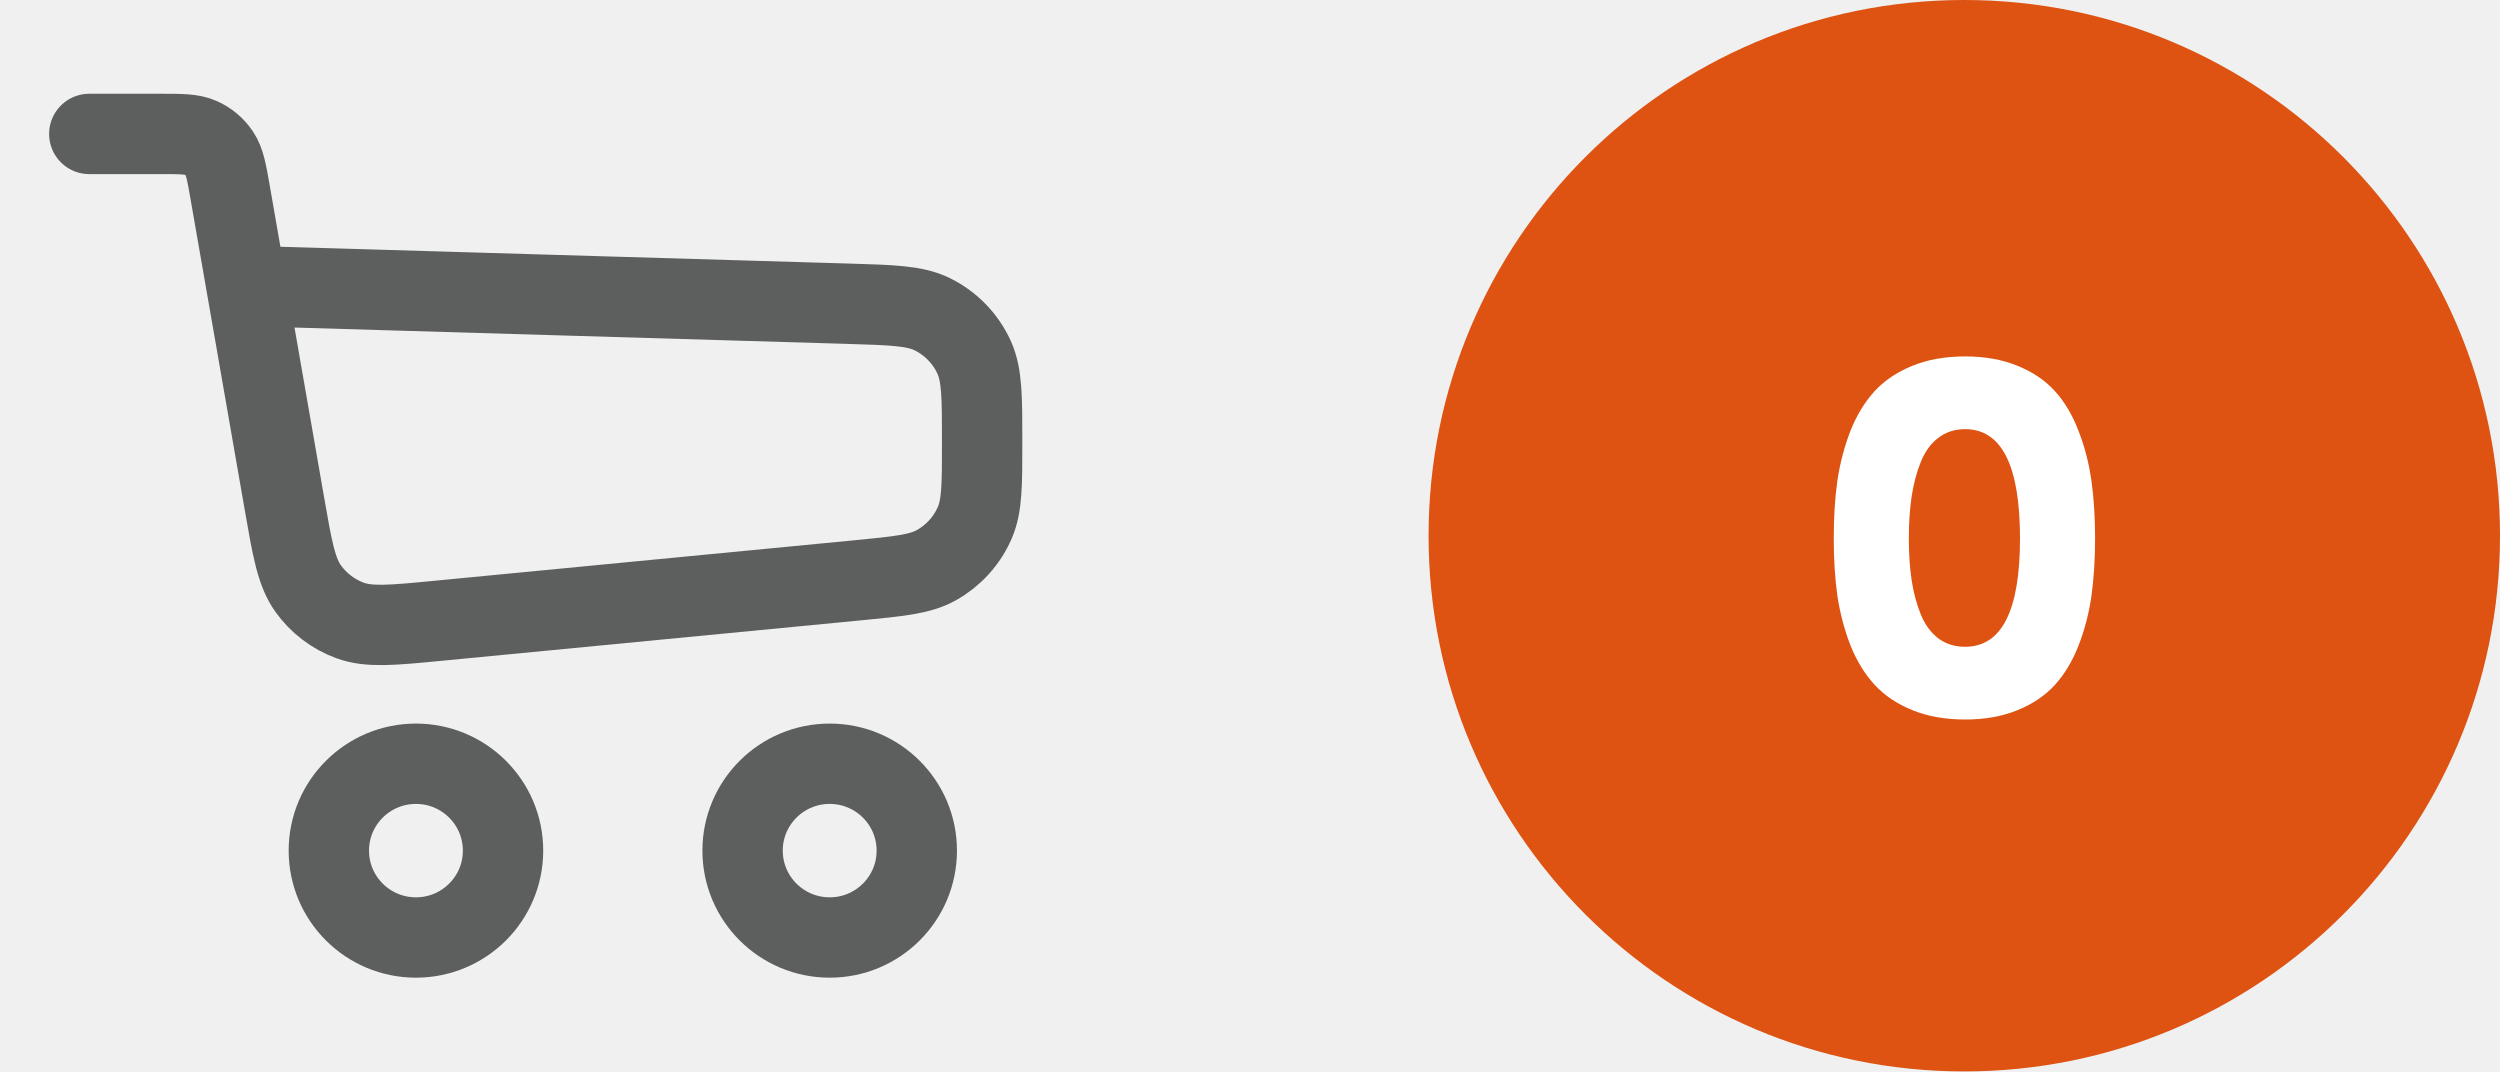
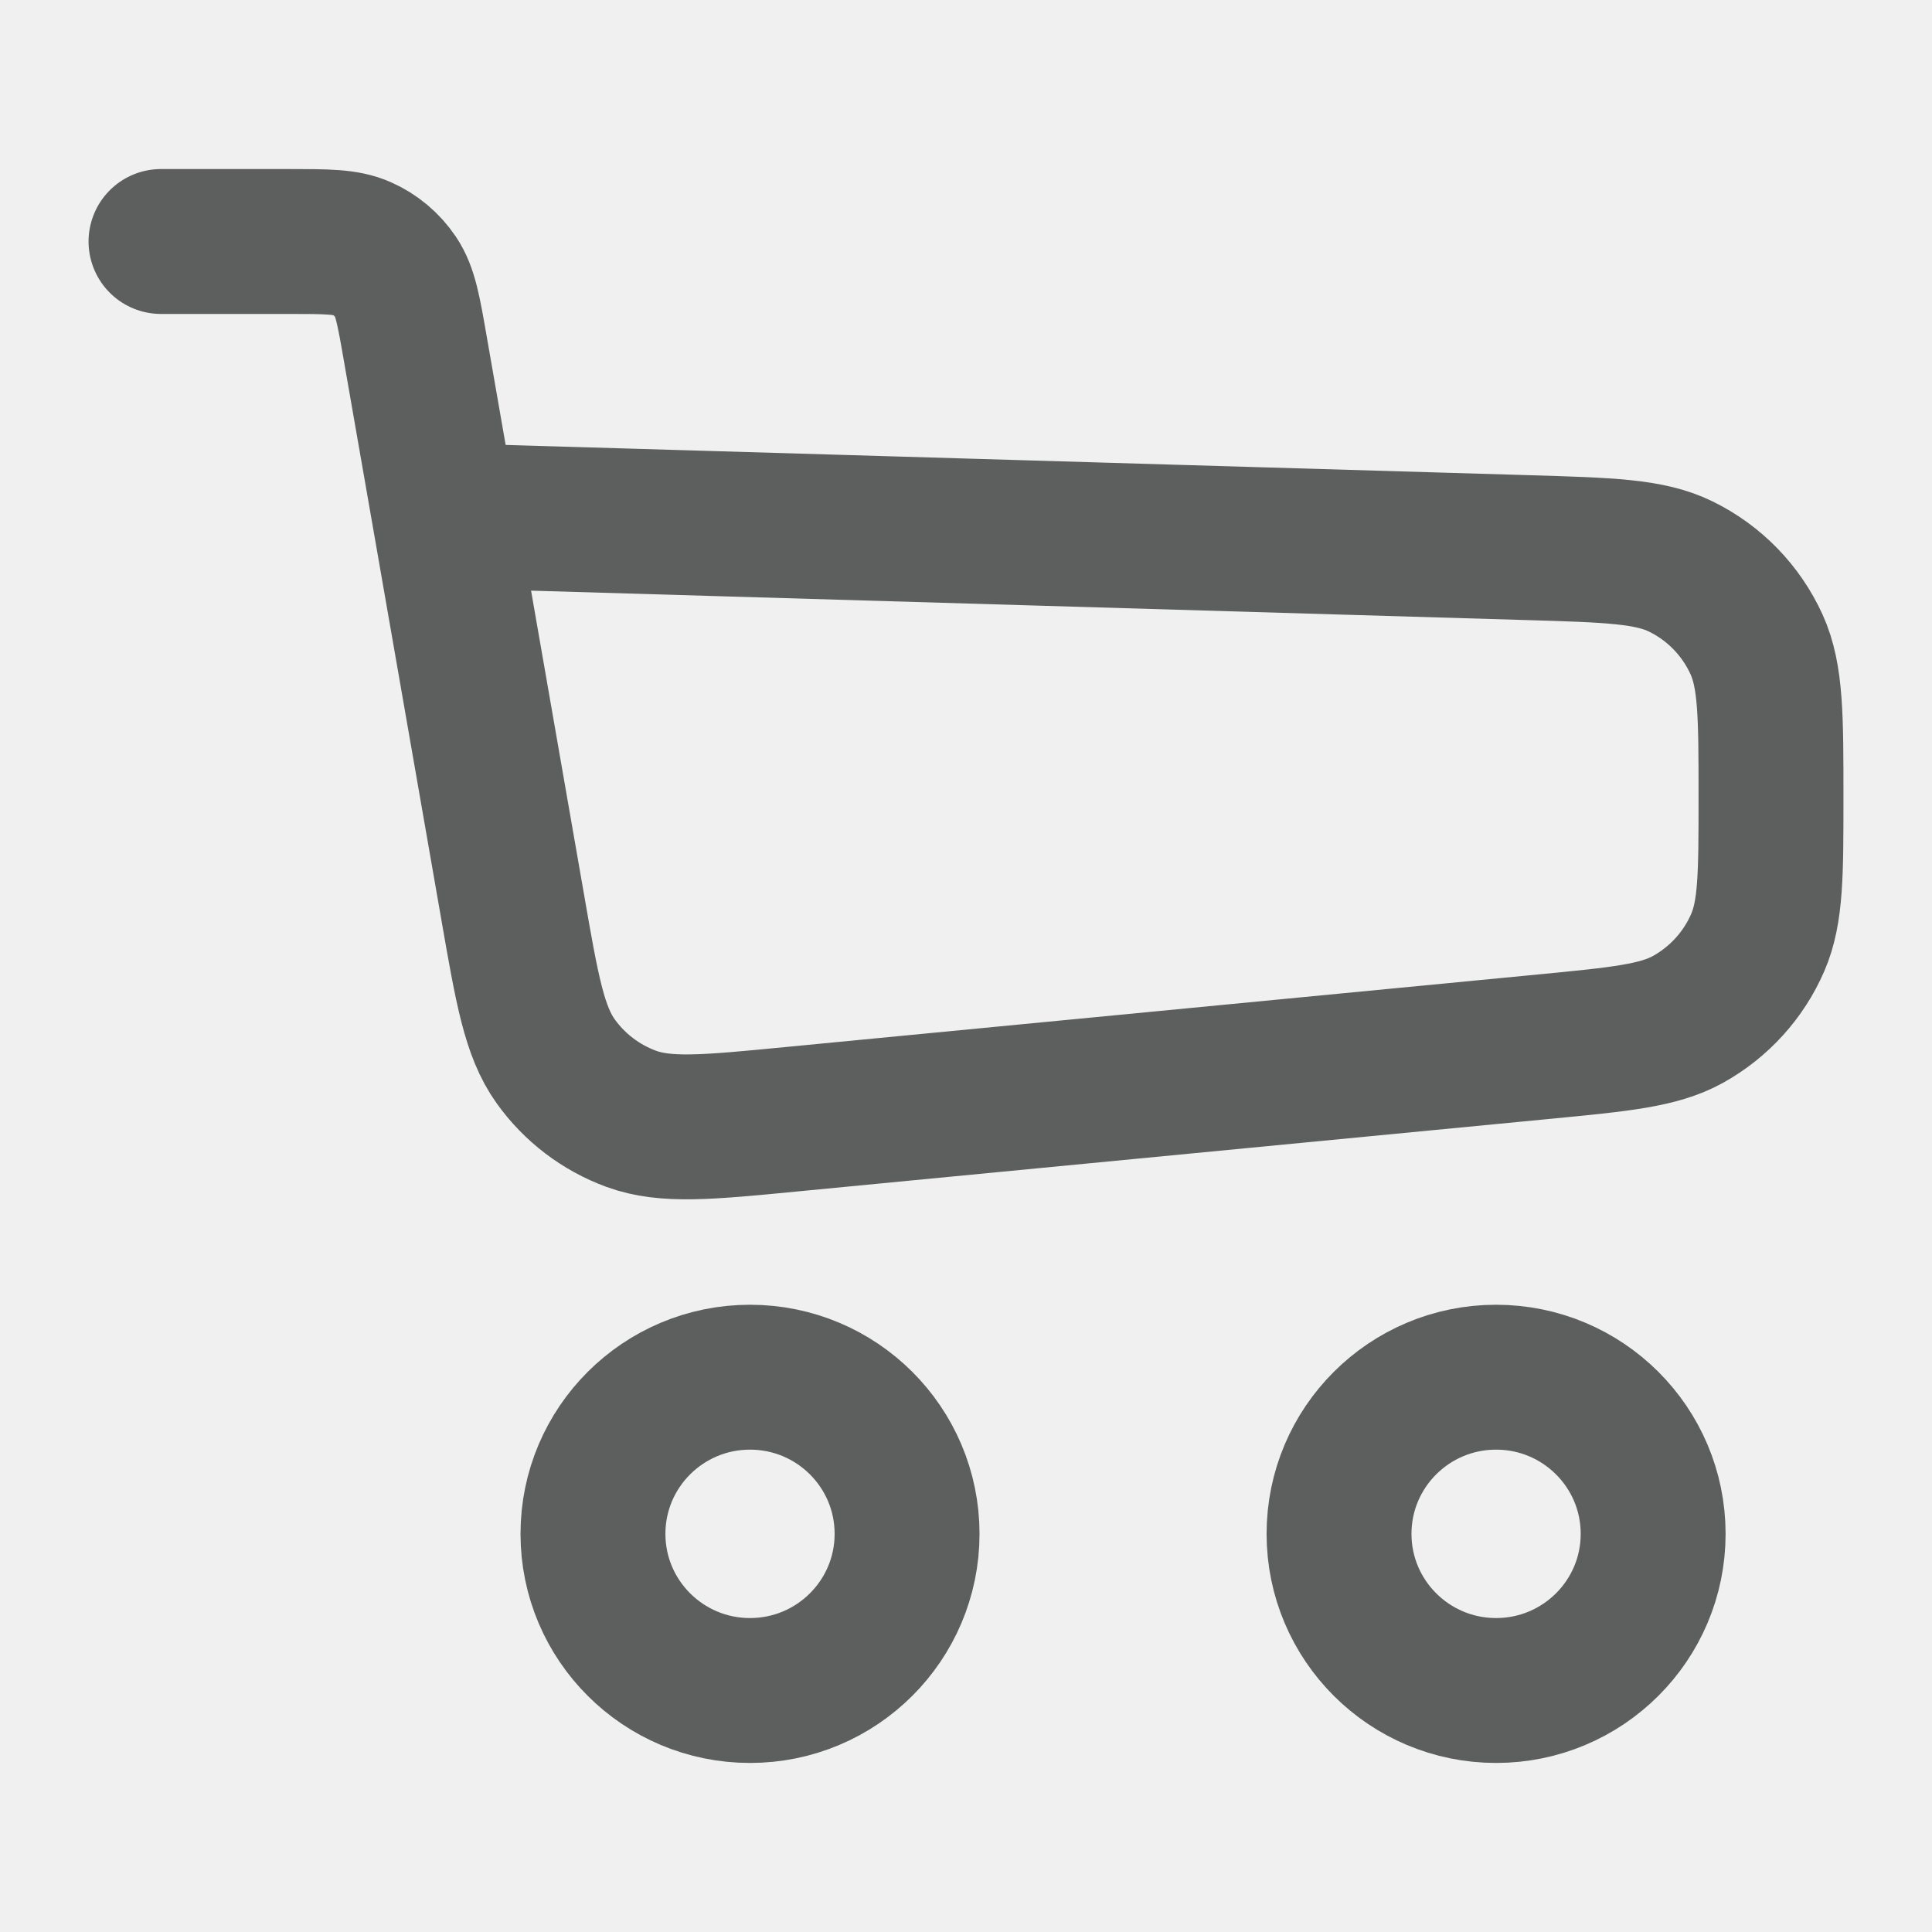
- <svg xmlns="http://www.w3.org/2000/svg" width="56" height="24" viewBox="0 0 56 24" fill="none">
+ <svg xmlns="http://www.w3.org/2000/svg" width="24" height="24" viewBox="0 0 24 24" fill="none">
  <path d="M2 3H3.582C4.06 3 4.299 3 4.493 3.087C4.665 3.163 4.811 3.286 4.916 3.442C5.035 3.619 5.076 3.854 5.158 4.325L5.521 6.405M5.521 6.405L6.369 11.269C6.548 12.299 6.638 12.813 6.903 13.184C7.137 13.511 7.463 13.759 7.84 13.898C8.268 14.055 8.788 14.005 9.829 13.904L19.192 13.001C20.133 12.91 20.604 12.864 20.966 12.665C21.354 12.45 21.66 12.114 21.836 11.707C22 11.327 22 10.854 22 9.908V9.908C22 8.903 22 8.401 21.821 8.006C21.629 7.584 21.297 7.242 20.881 7.038C20.492 6.847 19.989 6.833 18.985 6.803L5.521 6.405Z" stroke="#5D5F5F" stroke-width="1.8" stroke-linecap="round" stroke-linejoin="round" />
  <ellipse cx="9.317" cy="19.054" rx="1.951" ry="1.946" stroke="#5D5F5F" stroke-width="1.8" />
  <ellipse cx="18.585" cy="19.054" rx="1.951" ry="1.946" stroke="#5D5F5F" stroke-width="1.8" />
-   <circle cx="44" cy="12" r="12" fill="#DE5212" />
-   <path d="M41.076 12.062C41.076 11.586 41.103 11.152 41.158 10.762C41.217 10.371 41.315 10 41.451 9.648C41.592 9.297 41.772 9.002 41.99 8.764C42.209 8.525 42.49 8.336 42.834 8.195C43.178 8.055 43.572 7.984 44.018 7.984C44.463 7.984 44.855 8.055 45.195 8.195C45.539 8.336 45.818 8.525 46.033 8.764C46.248 9.002 46.424 9.299 46.56 9.654C46.697 10.006 46.793 10.377 46.848 10.768C46.902 11.154 46.93 11.586 46.93 12.062C46.93 12.535 46.902 12.965 46.848 13.352C46.793 13.738 46.697 14.107 46.56 14.459C46.424 14.807 46.248 15.1 46.033 15.338C45.818 15.576 45.539 15.766 45.195 15.906C44.855 16.047 44.463 16.117 44.018 16.117C43.572 16.117 43.178 16.047 42.834 15.906C42.49 15.766 42.209 15.576 41.99 15.338C41.772 15.1 41.592 14.807 41.451 14.459C41.315 14.107 41.217 13.738 41.158 13.352C41.103 12.961 41.076 12.531 41.076 12.062ZM42.758 12.062C42.758 12.41 42.779 12.725 42.822 13.006C42.865 13.283 42.934 13.537 43.027 13.768C43.121 13.994 43.252 14.172 43.42 14.301C43.588 14.426 43.787 14.488 44.018 14.488C44.838 14.488 45.248 13.68 45.248 12.062C45.248 10.43 44.838 9.613 44.018 9.613C43.787 9.613 43.588 9.678 43.42 9.807C43.252 9.932 43.121 10.111 43.027 10.346C42.934 10.576 42.865 10.832 42.822 11.113C42.779 11.395 42.758 11.711 42.758 12.062Z" fill="white" />
</svg>
